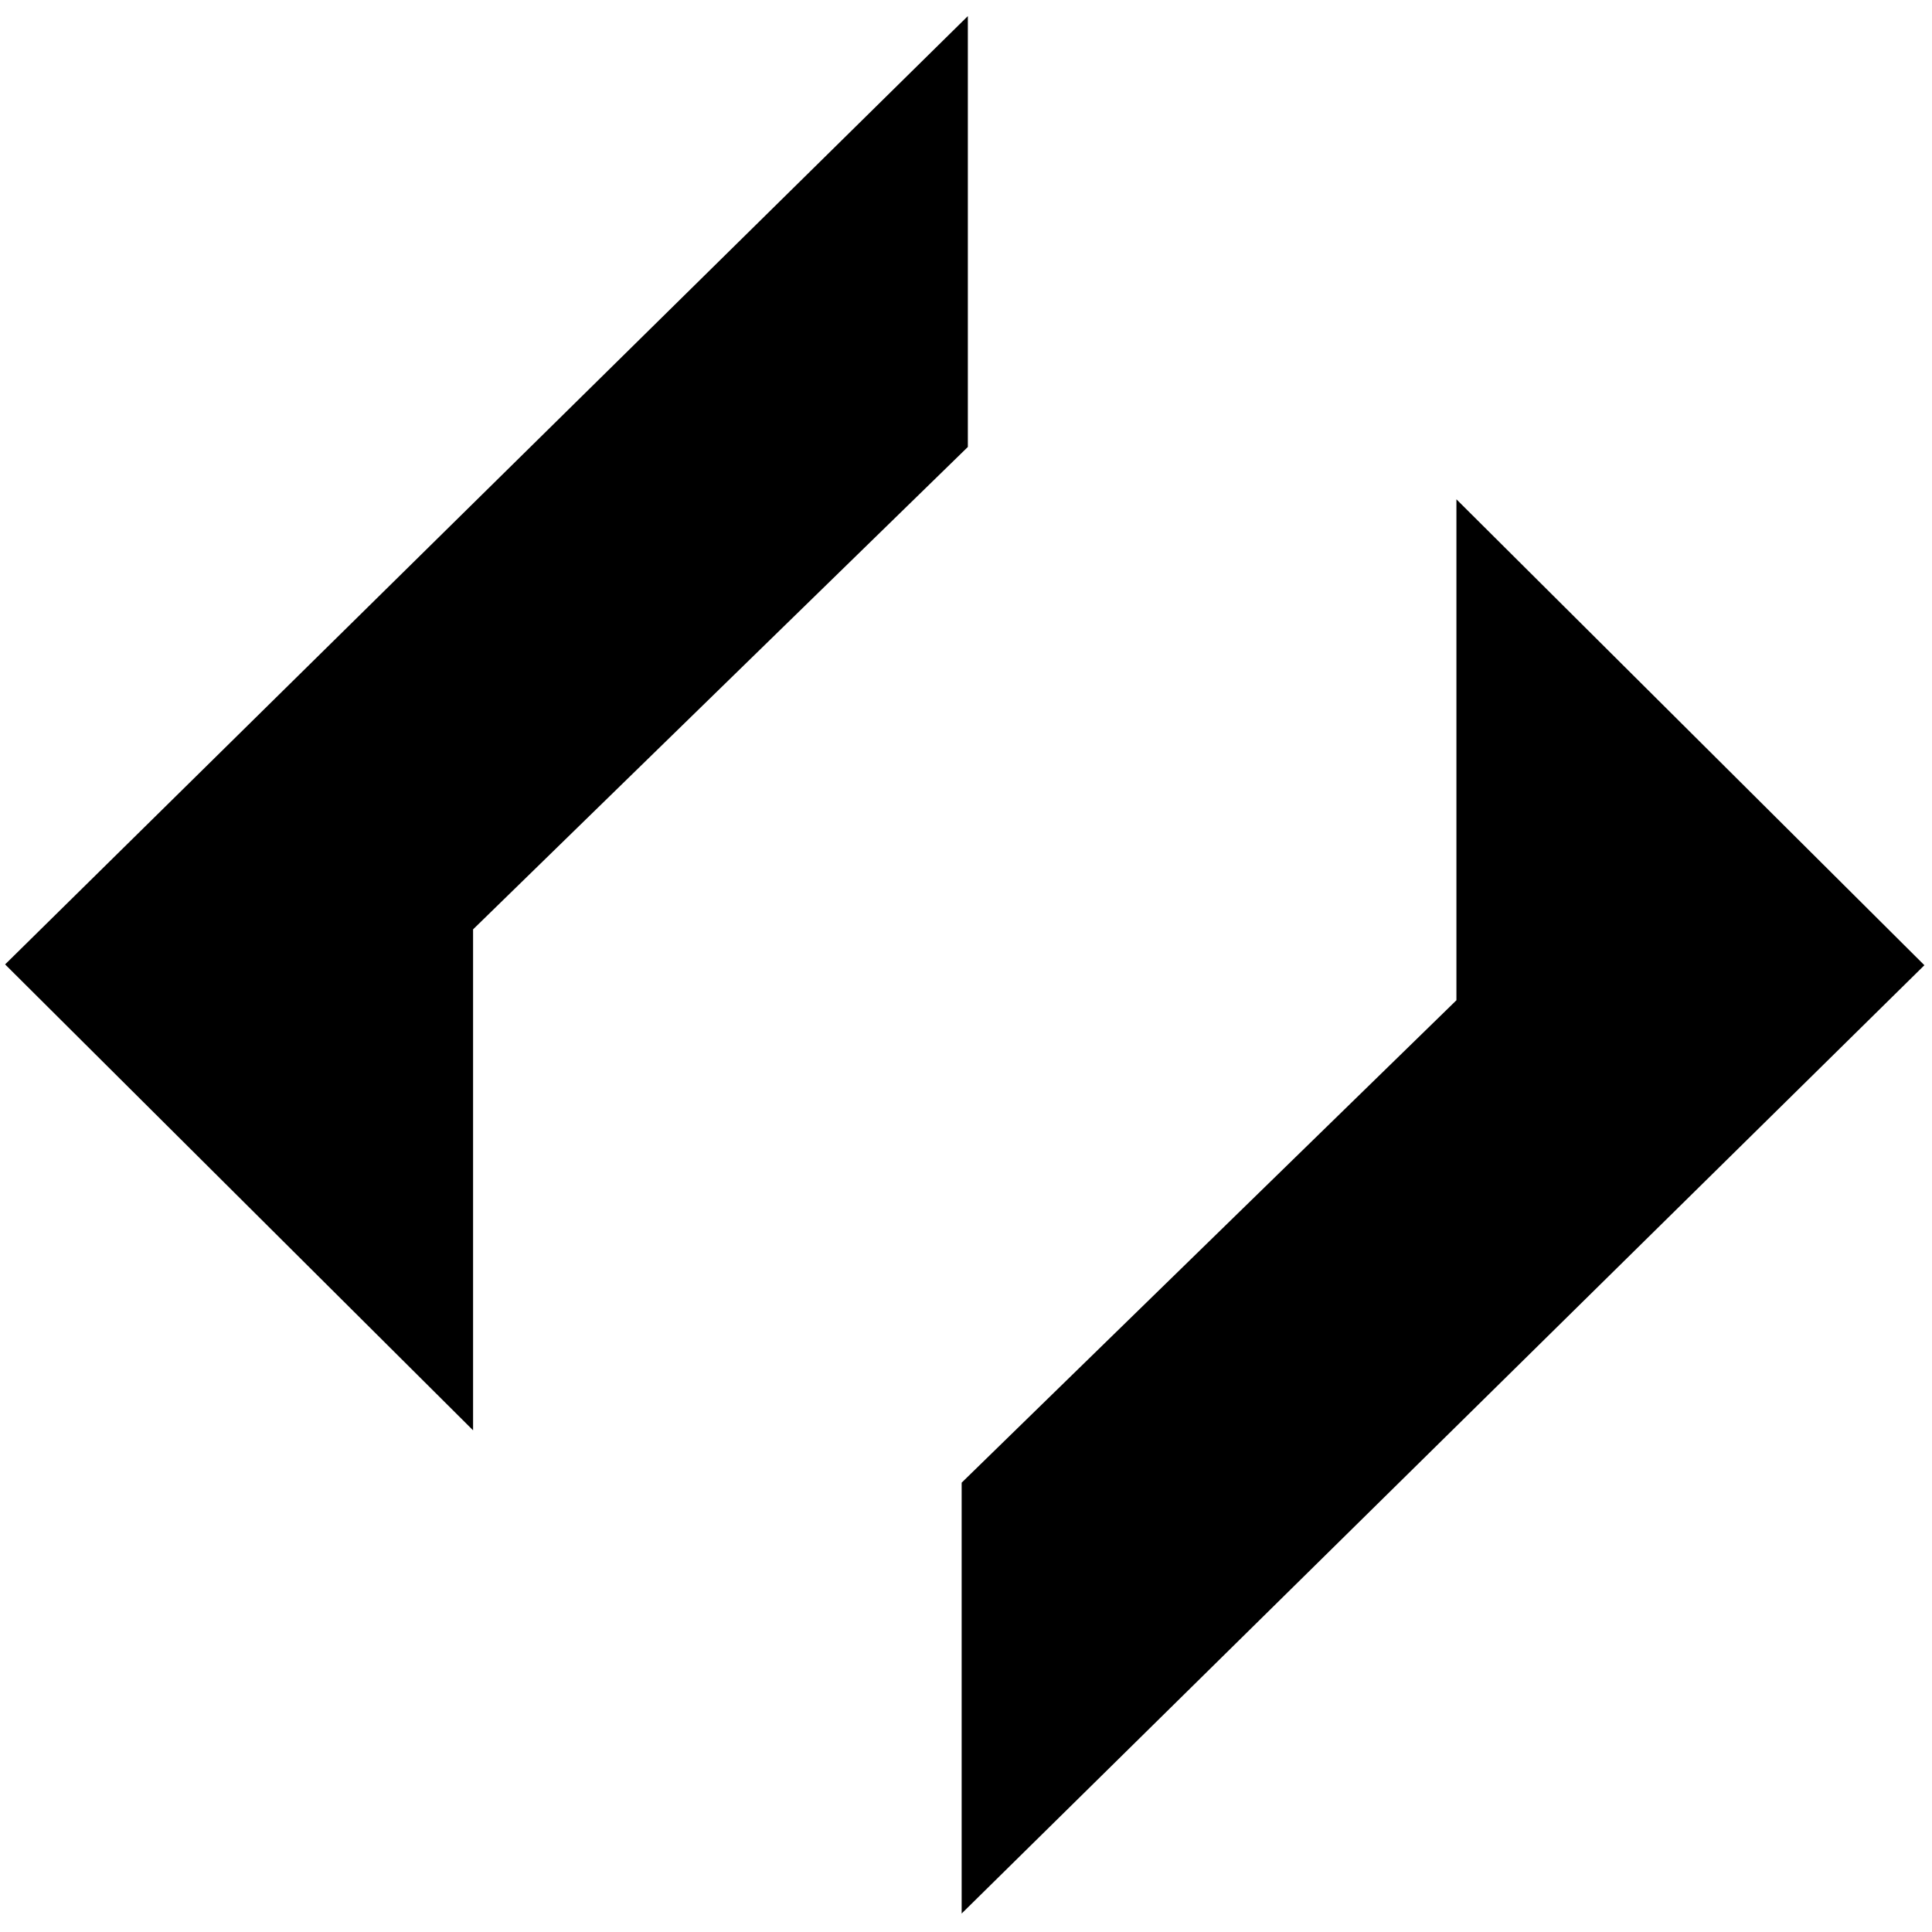
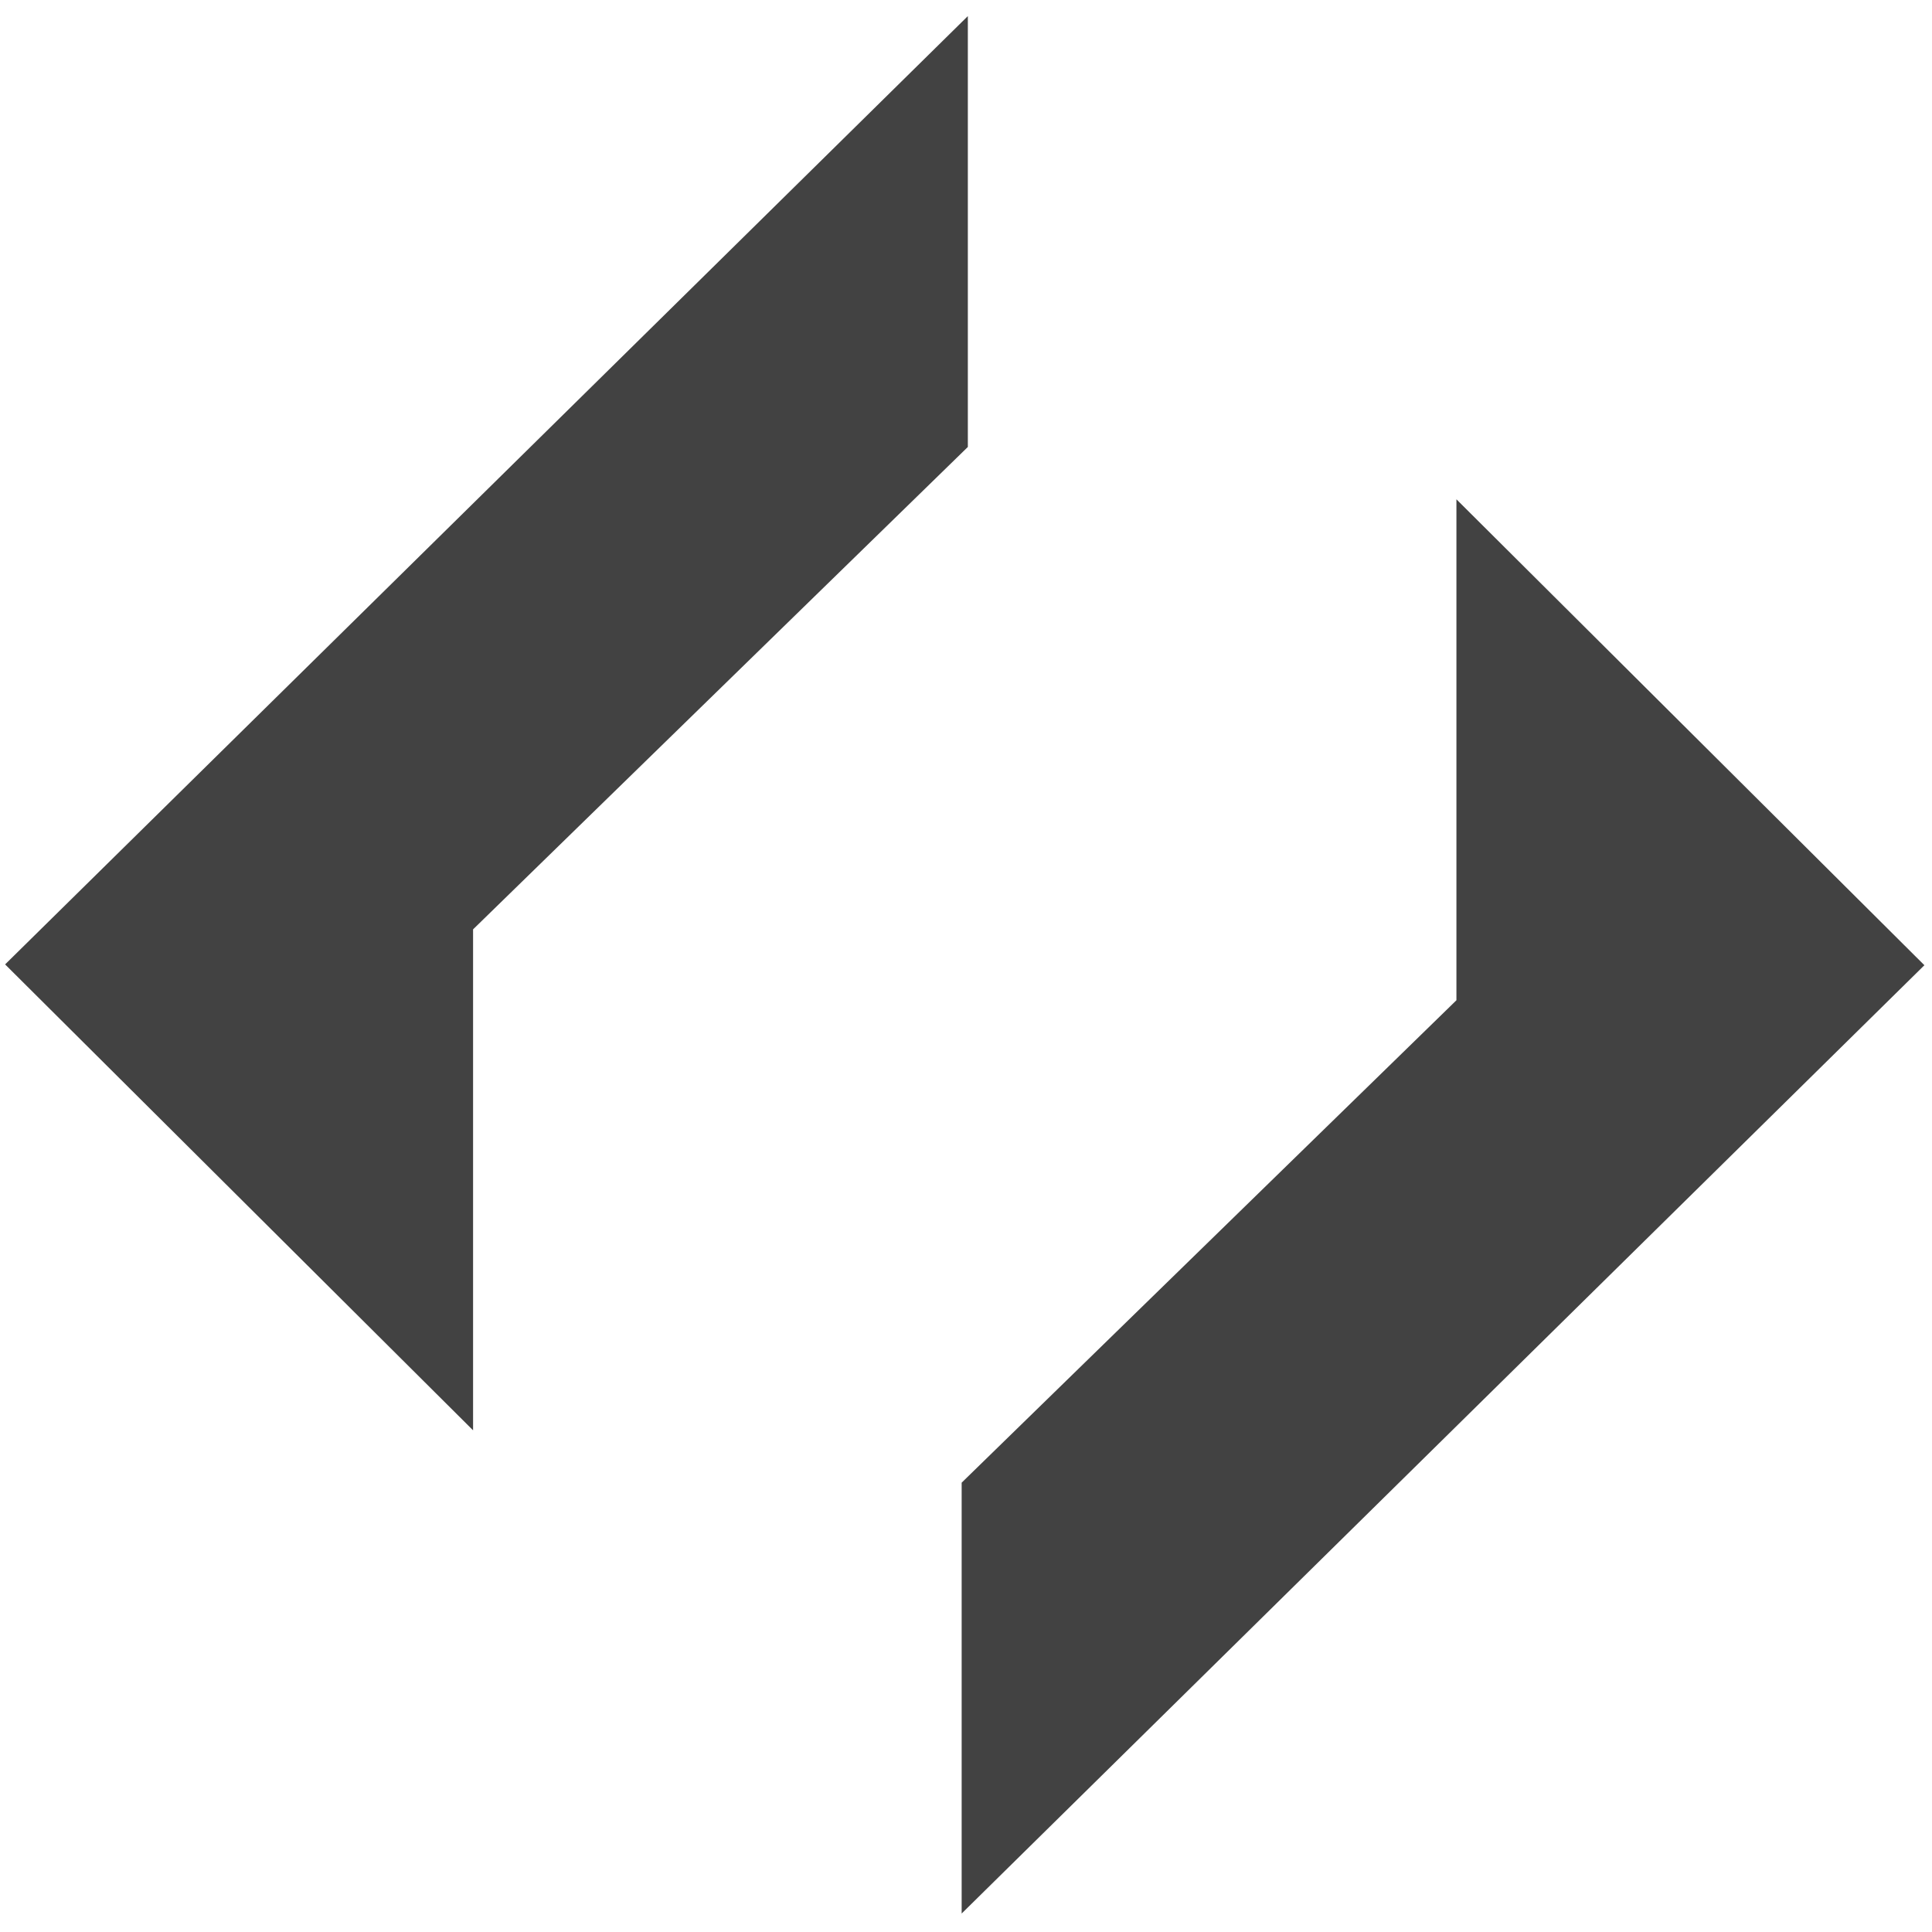
<svg xmlns="http://www.w3.org/2000/svg" width="16" height="16" viewBox="0 0 660 649" fill="none">
-   <path d="M161.119 311.48L160.906 311.687L160.906 311.984L160.906 481.422L2.746 323.959L329.927 1.682L329.926 146.892L161.119 311.48Z" fill="#000000" stroke="#000000" stroke-width="1.409" />
-   <path d="M498.028 336.709L498.241 336.502L498.241 336.205L498.241 166.766L656.401 324.23L329.22 646.506L329.22 501.297L498.028 336.709Z" fill="#000000" stroke="#000000" stroke-width="1.409" />
+   <path d="M161.119 311.48L160.906 311.687L160.906 311.984L160.906 481.422L2.746 323.959L329.927 1.682L329.926 146.892L161.119 311.48Z" fill="#424242" stroke="#424242" stroke-width="1.409" />
+   <path d="M498.028 336.709L498.241 336.502L498.241 336.205L498.241 166.766L656.401 324.23L329.22 646.506L329.22 501.297L498.028 336.709Z" fill="#424242" stroke="#424242" stroke-width="1.409" />
</svg>
